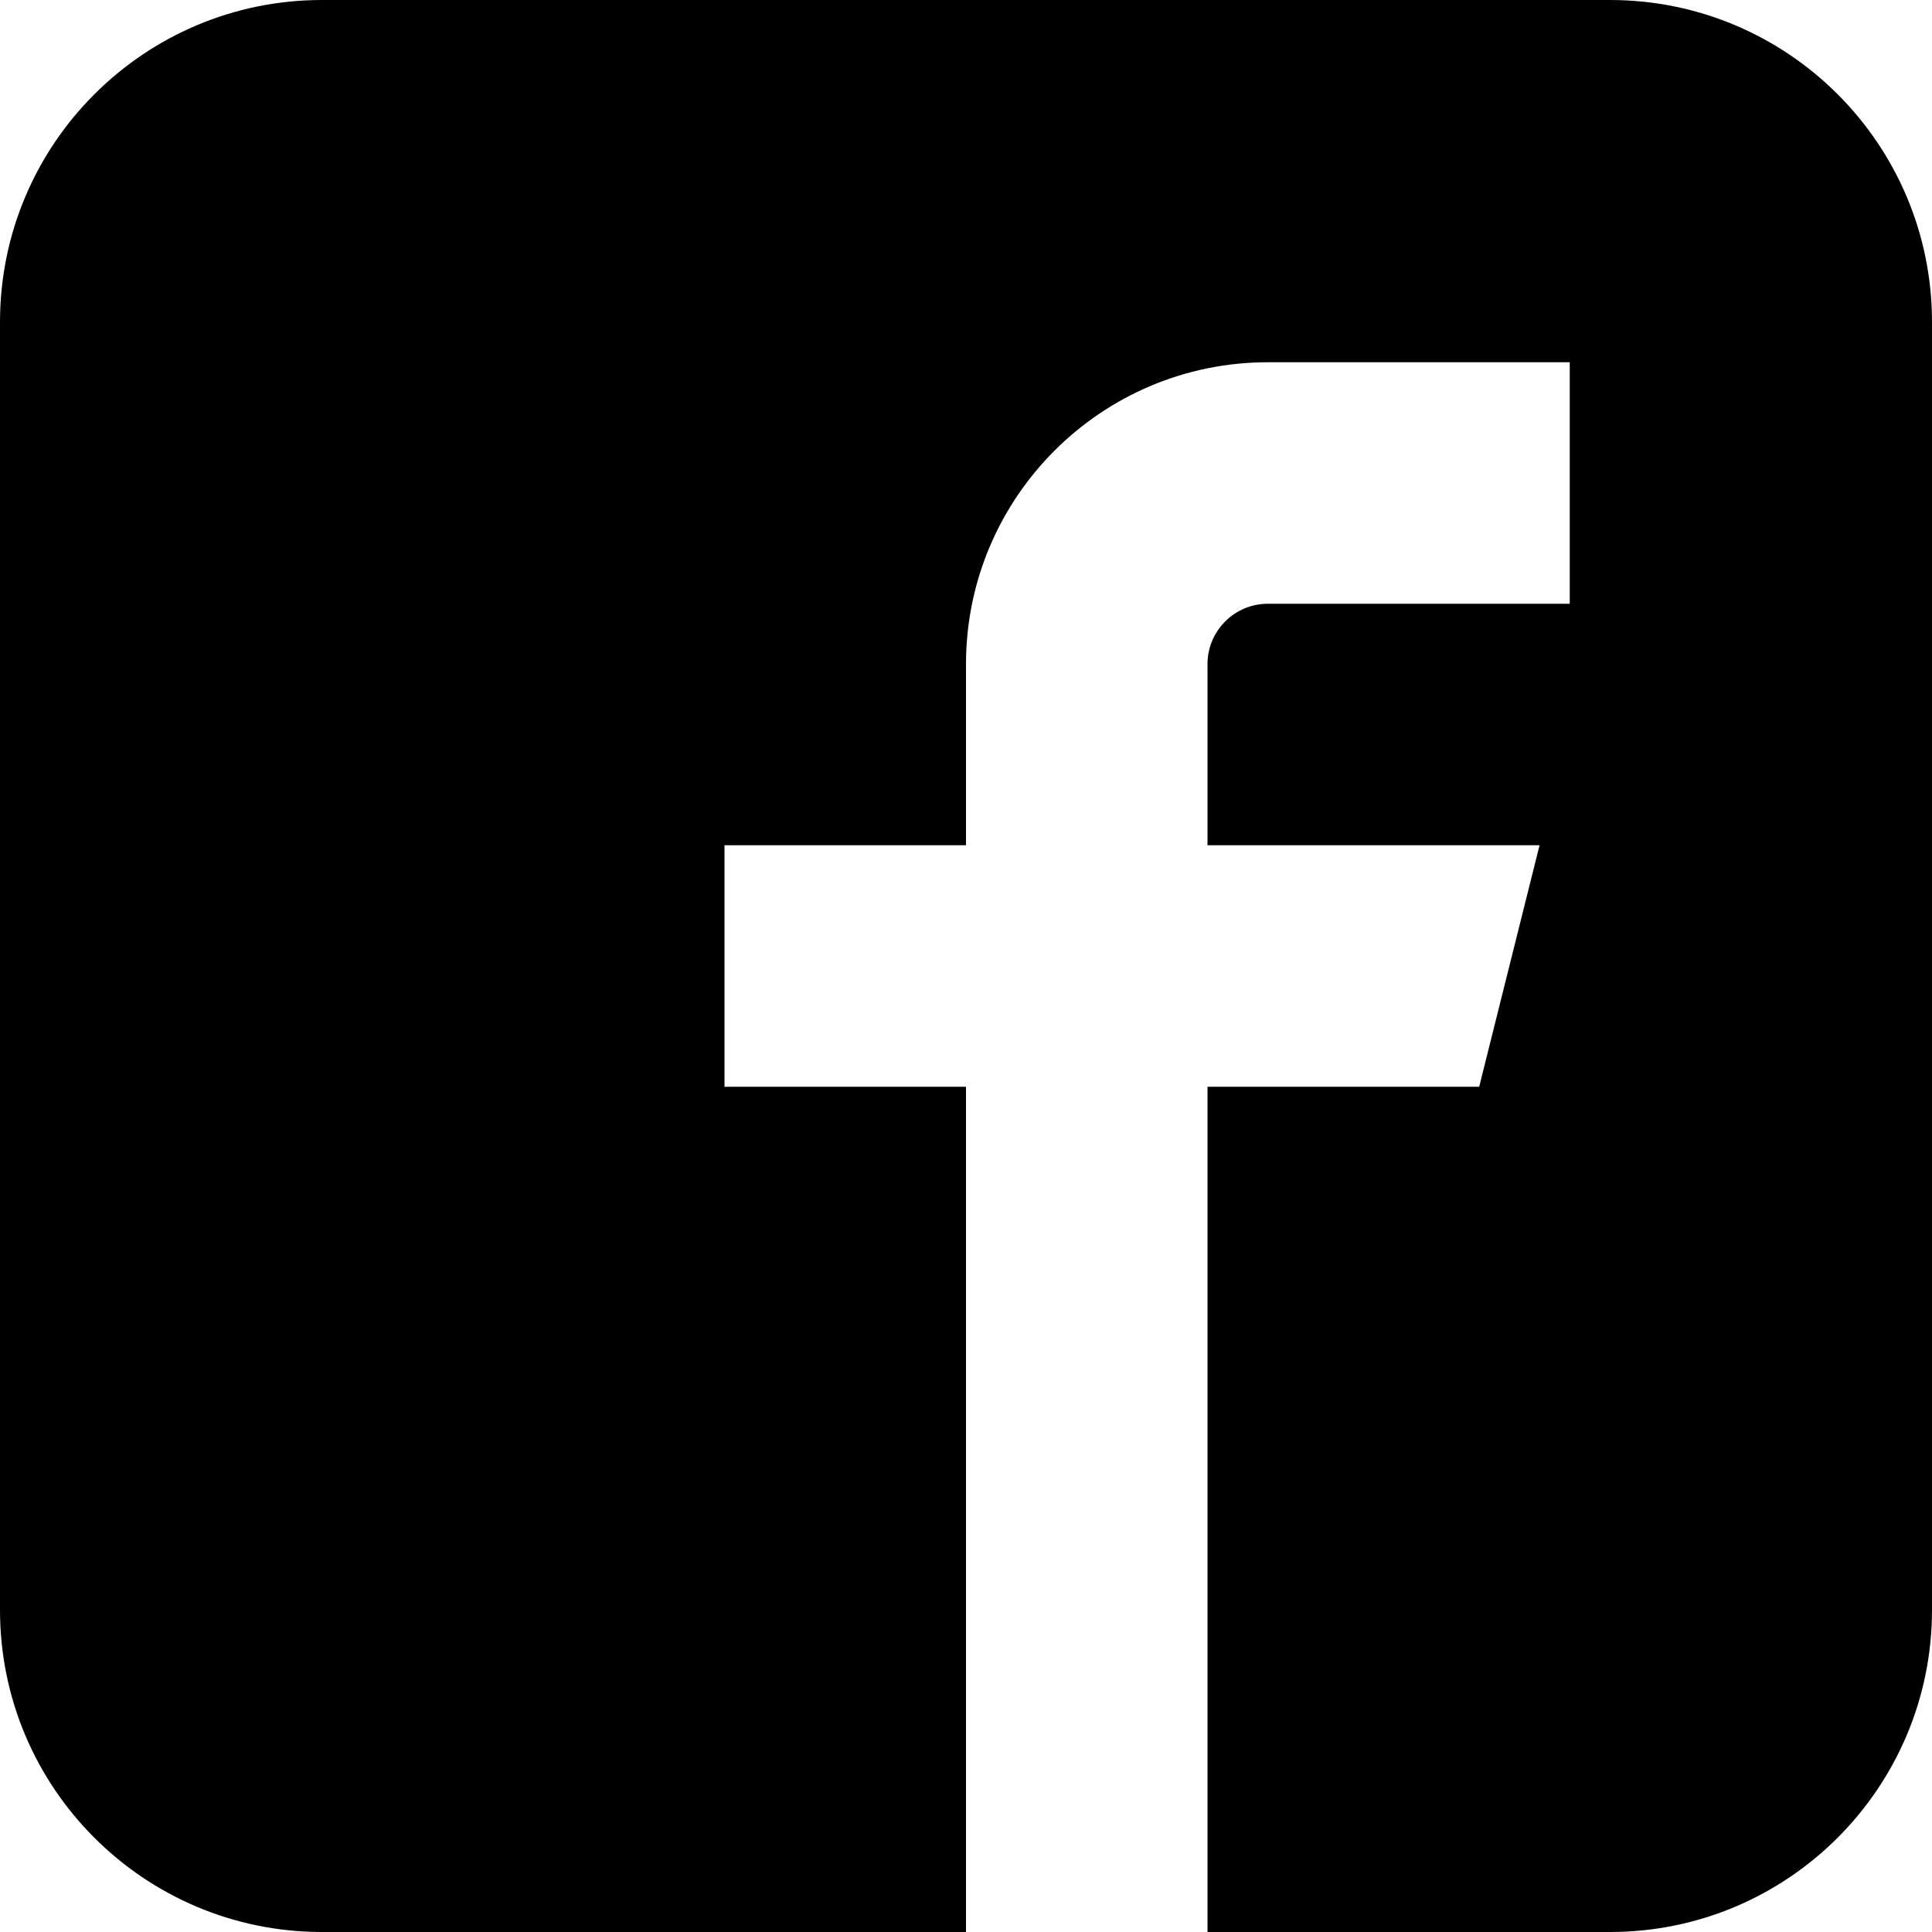
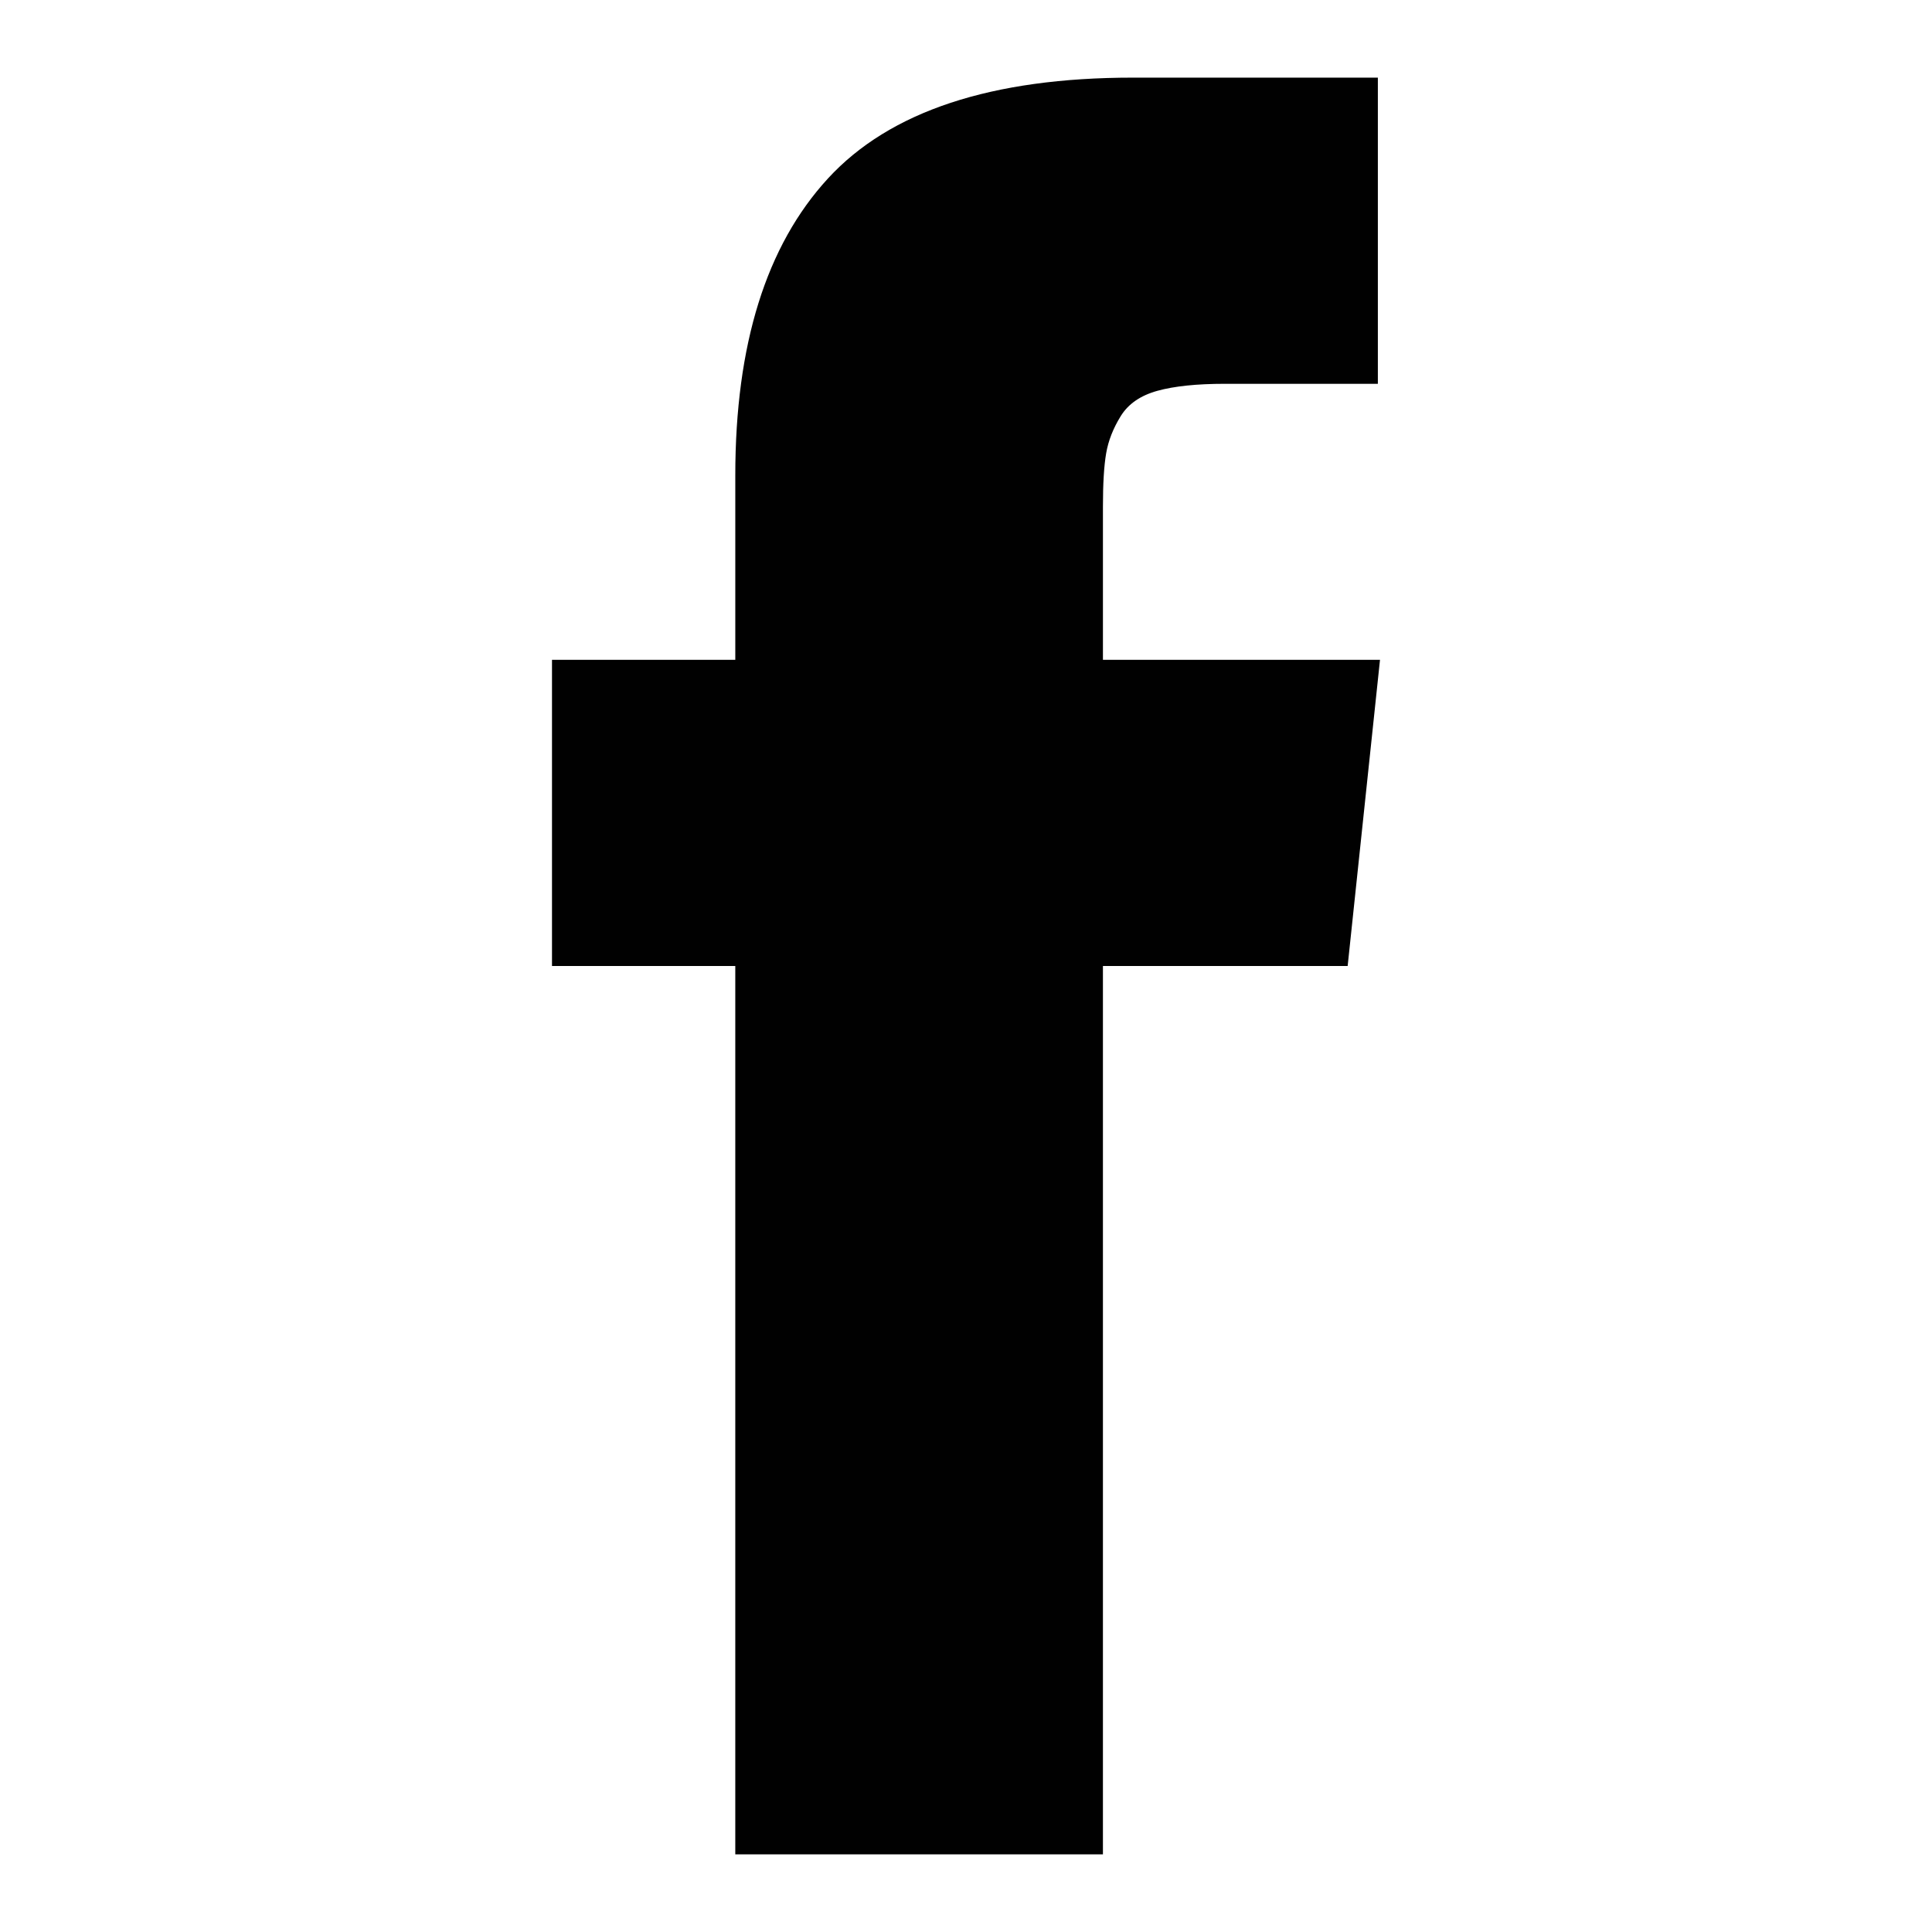
- <svg xmlns="http://www.w3.org/2000/svg" width="32" height="32" viewBox="0 0 32 32">
-   <path d="M26.667 0H5.333C2.388 0 0 2.388 0 5.334v21.332C0 29.612 2.387 32 5.333 32H16V18h-4v-4h4v-3c0-2.76 2.24-5 5-5h5v4h-5c-.552 0-1 .448-1 1v3h5.5l-1 4H20v14h6.667C29.612 32 32 29.612 32 26.666V5.334C32 2.388 29.613 0 26.667 0z" />
+ <svg xmlns="http://www.w3.org/2000/svg" width="500" height="500" viewBox="0 0 500 500" preserveAspectRatio="true">
+   <path fill="#010101" d="M285.438,170.755v-39.618c0-5.946,0.273-10.555,0.832-13.809c0.556-3.261,1.816-6.465,3.77-9.629  c1.953-3.164,5.117-5.344,9.488-6.555c4.371-1.211,10.19-1.816,17.447-1.816h39.614V20.09h-63.336  c-36.651,0-62.968,8.695-78.966,26.086c-15.997,17.391-23.993,43.013-23.993,76.868v47.711h-47.439V250h47.436v229.91h95.146V250  h63.336l8.371-79.245H285.438z" />
</svg>
